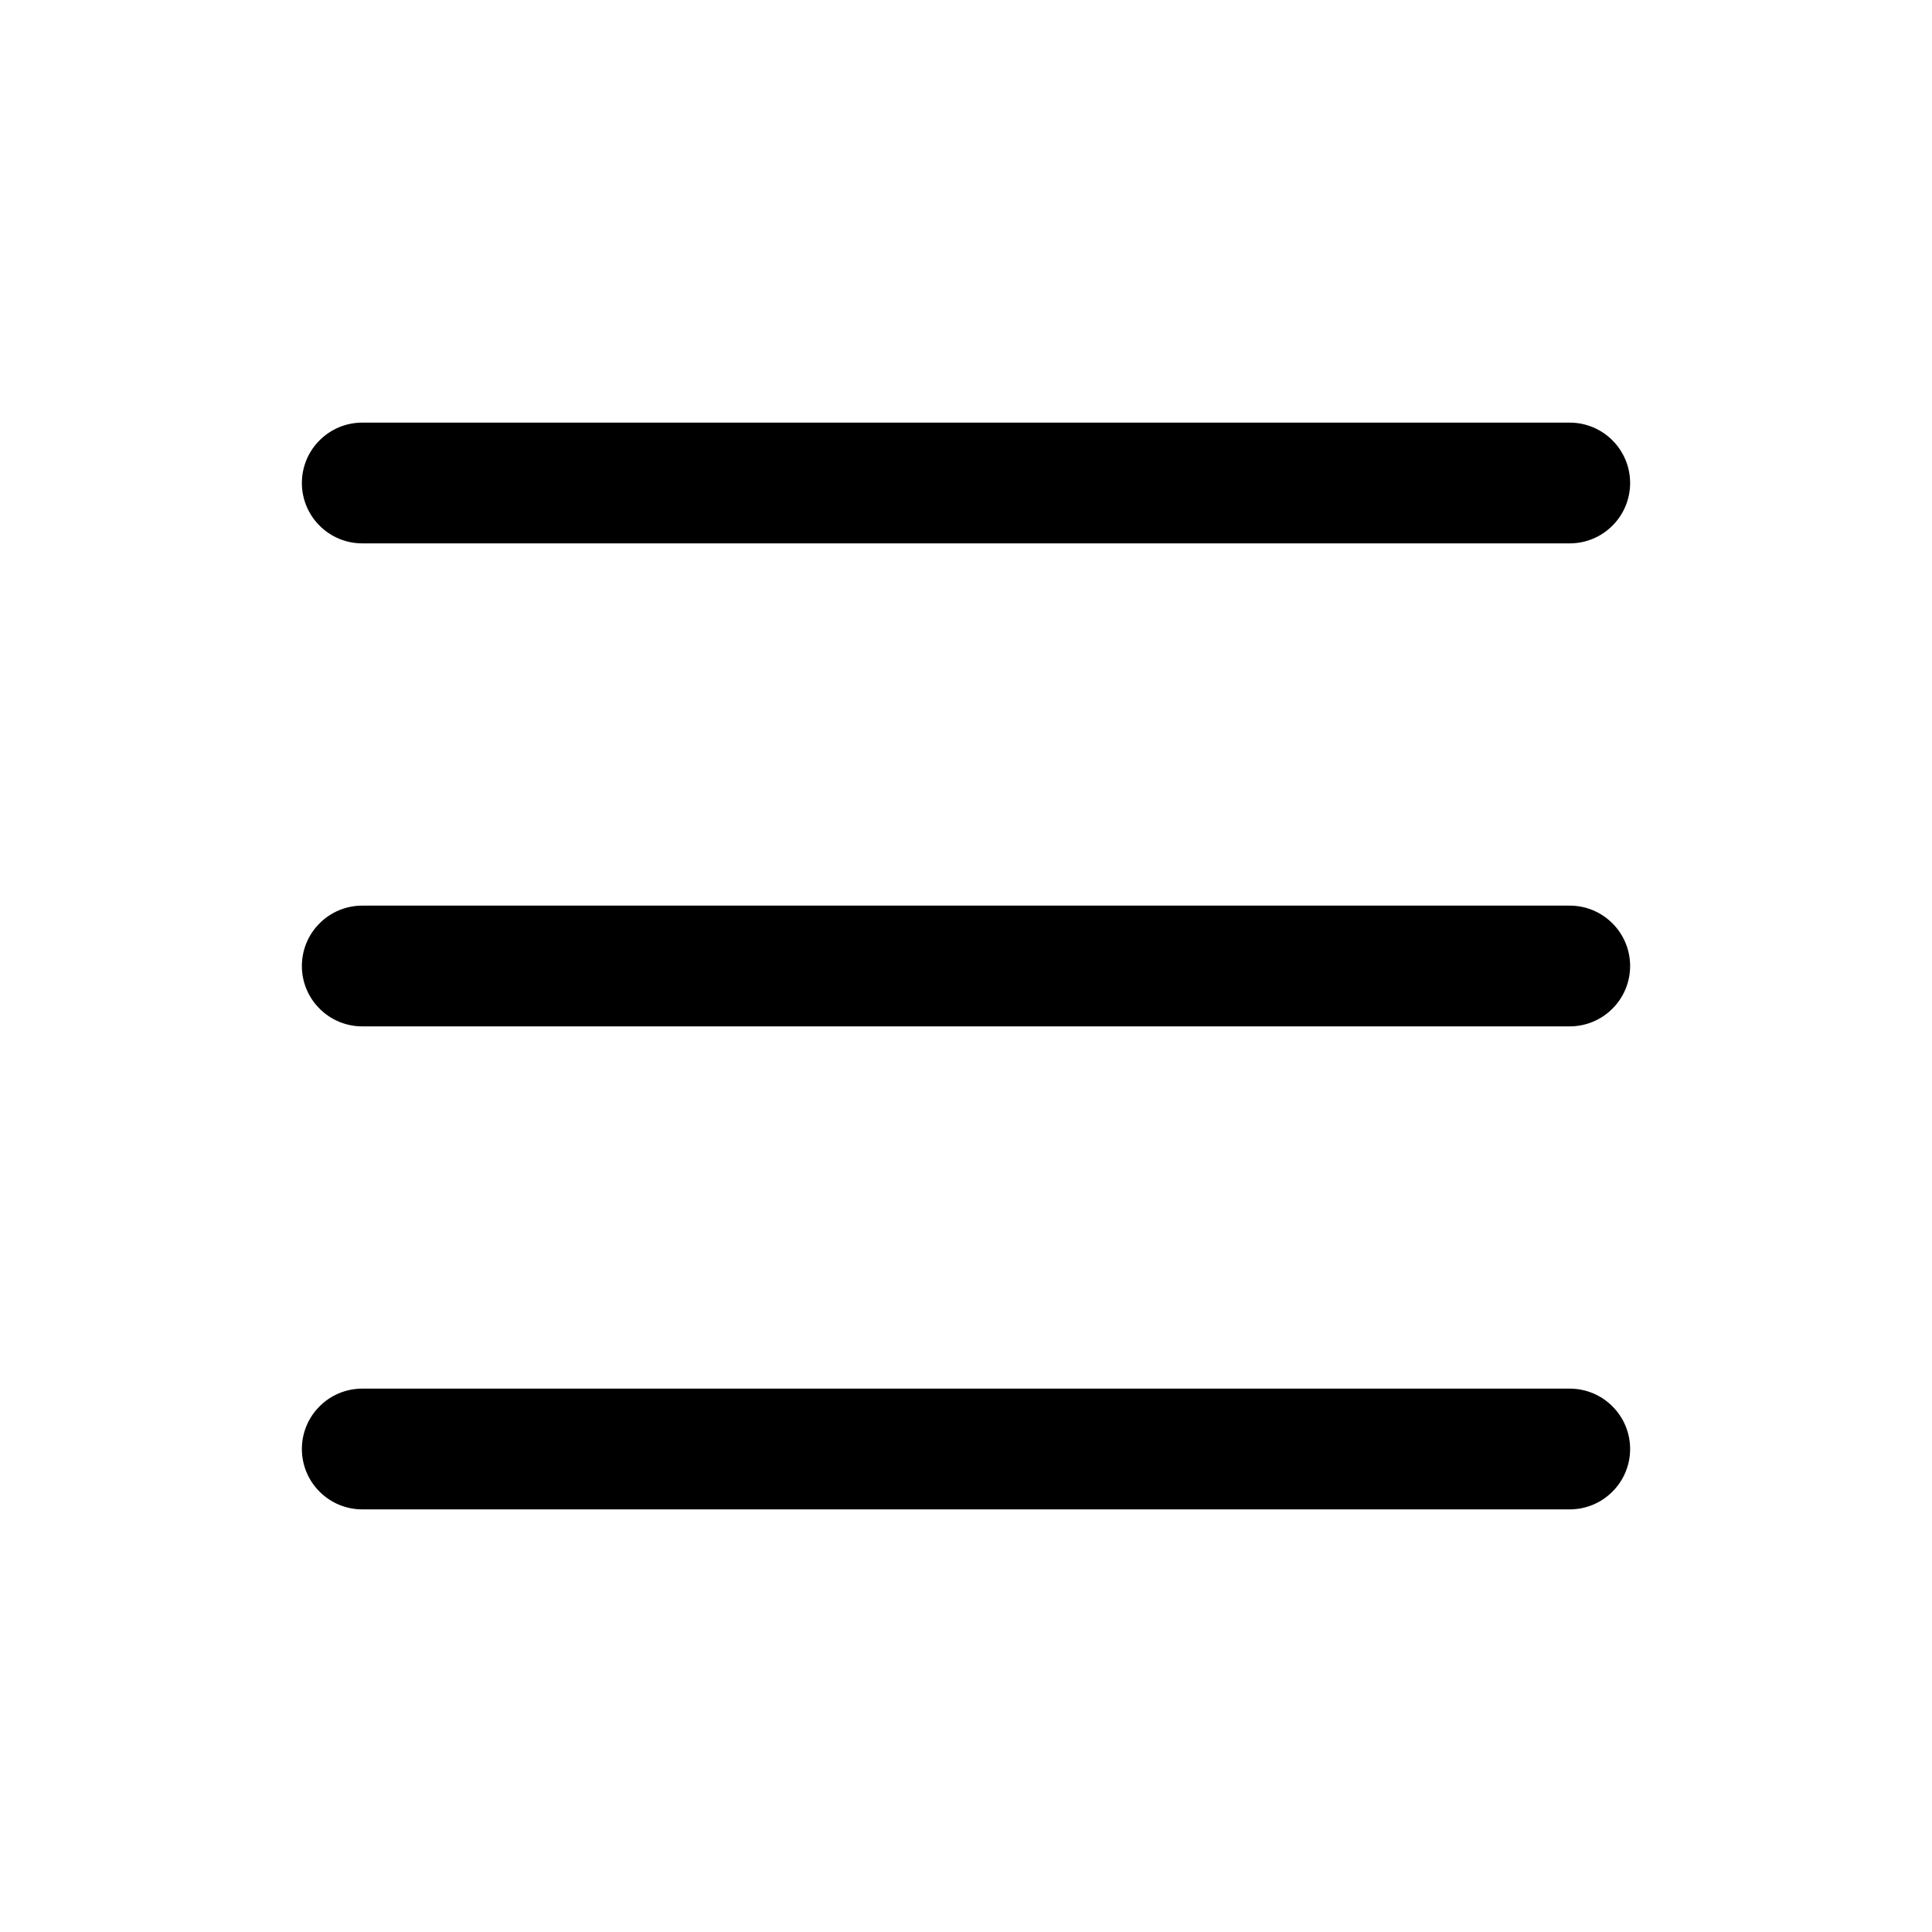
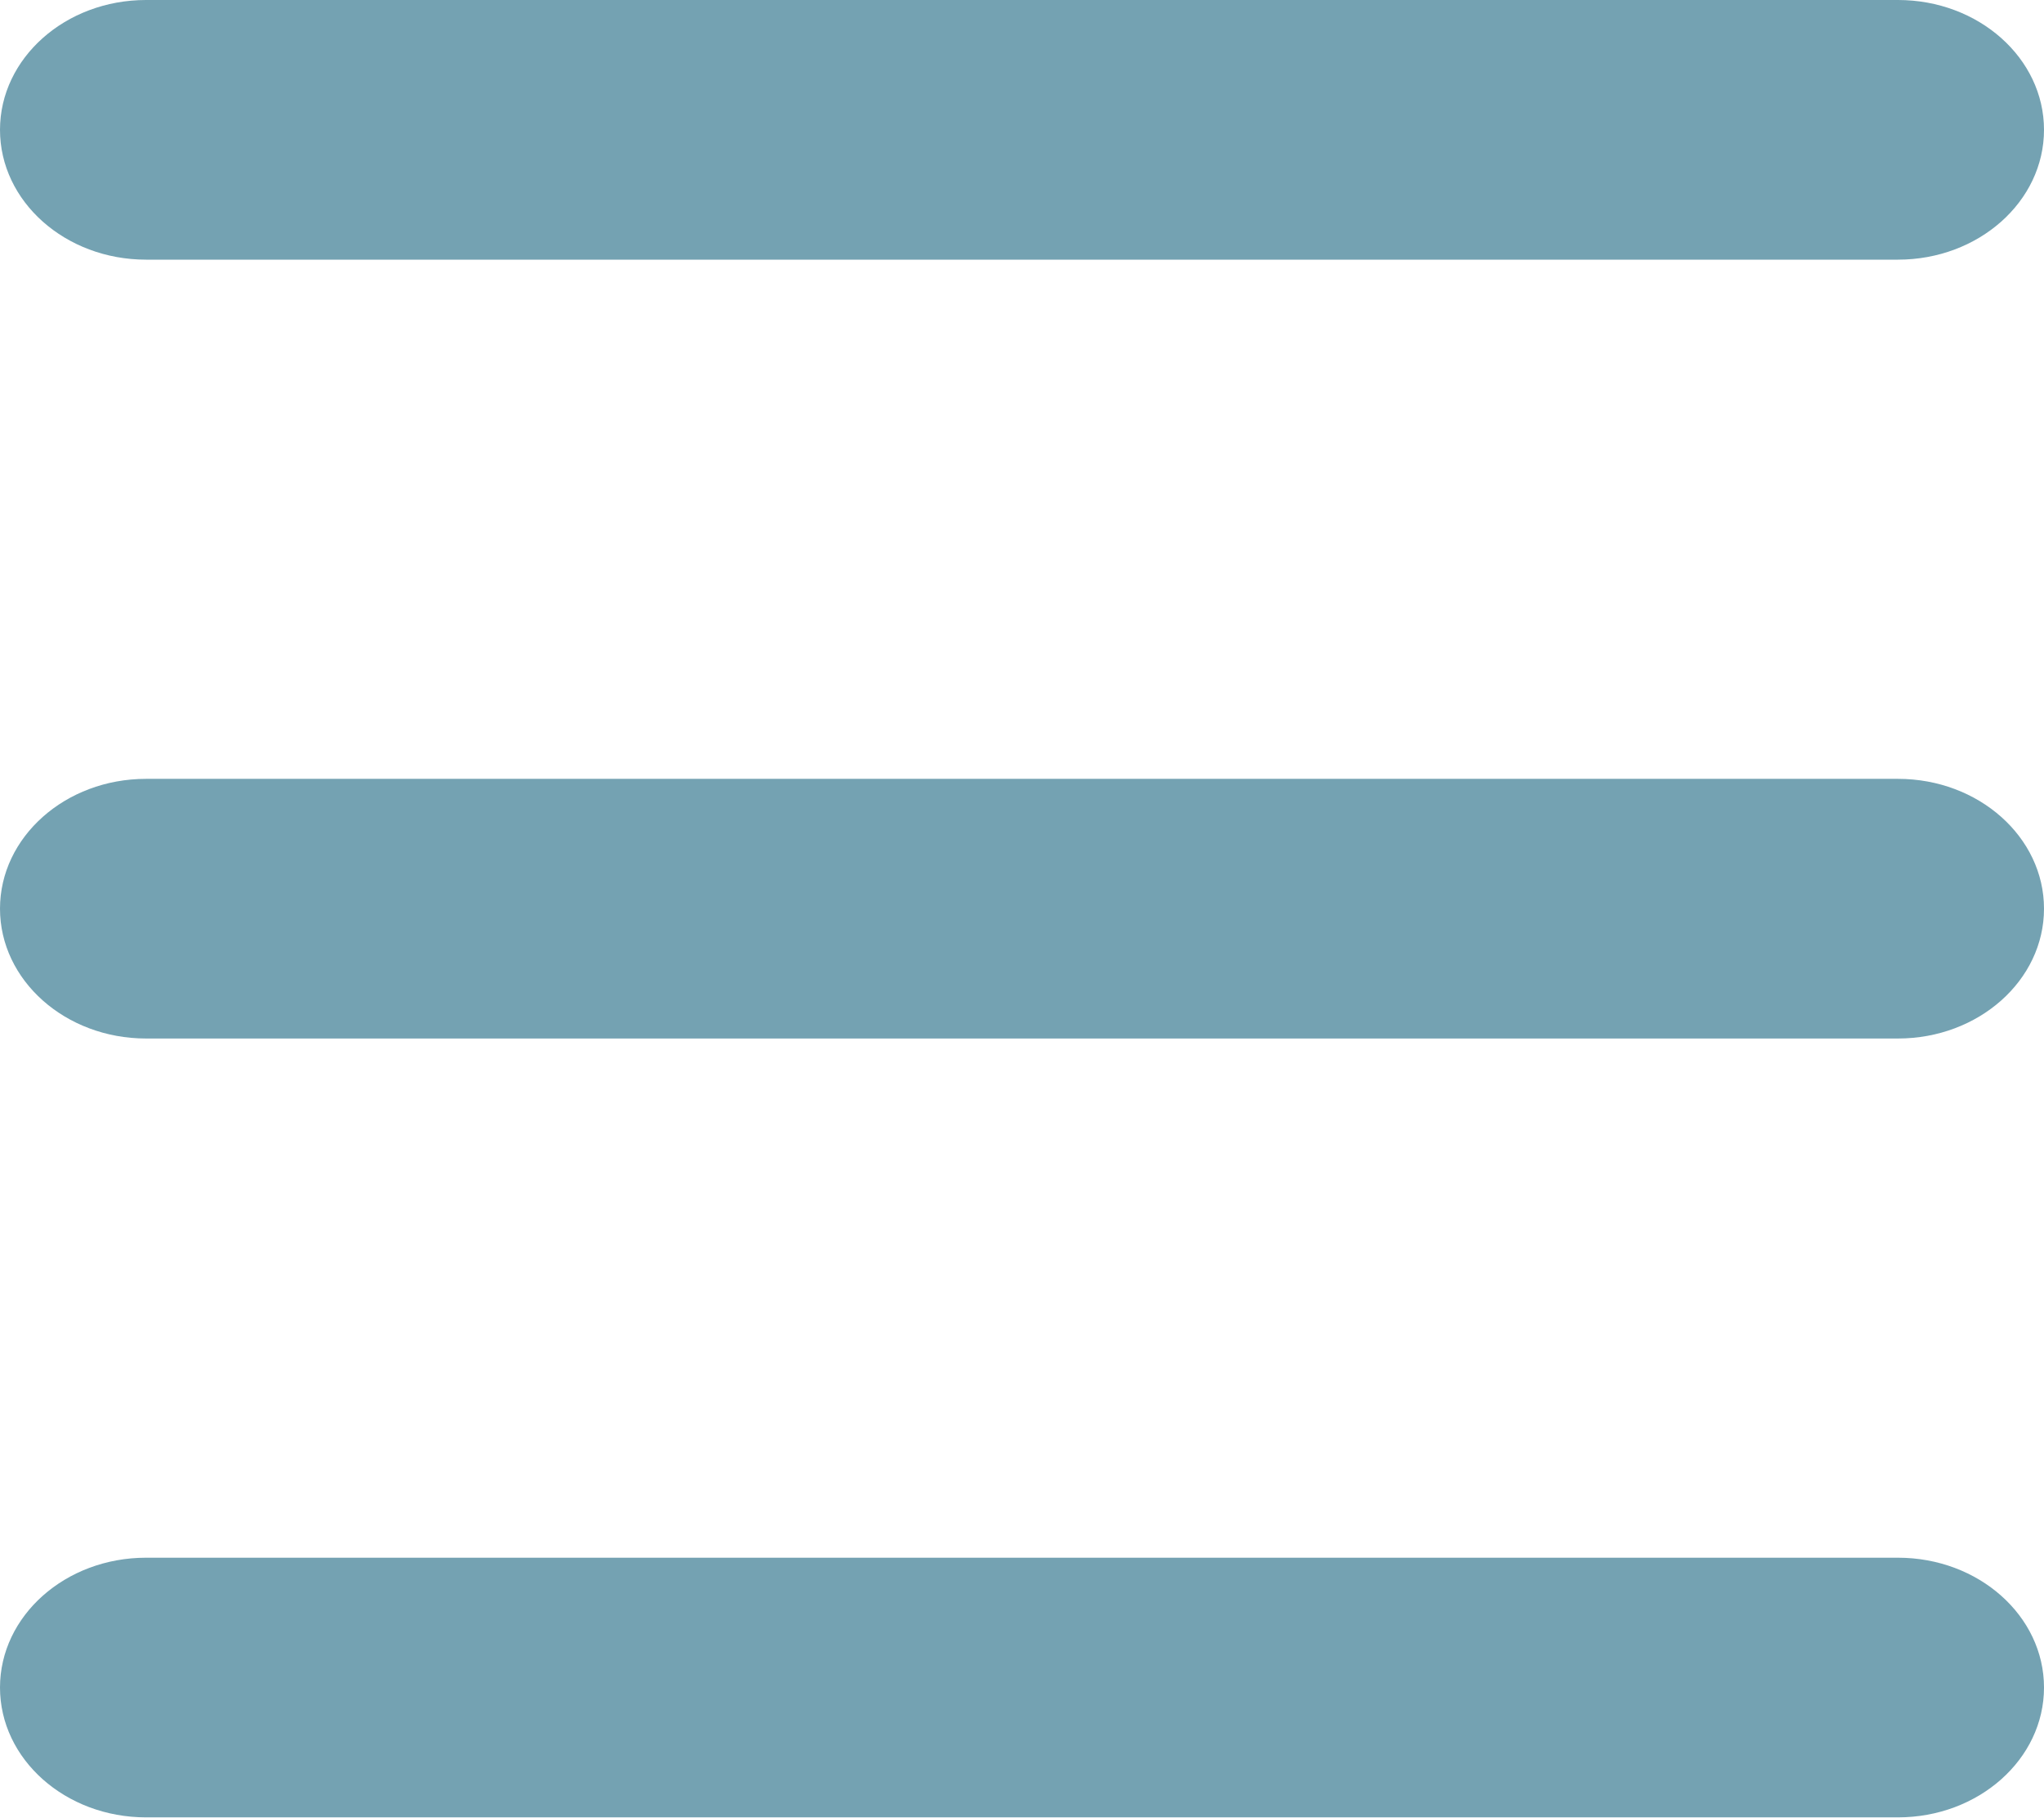
- <svg xmlns="http://www.w3.org/2000/svg" width="24" height="24" viewBox="0 0 24 24">
-   <path fill-rule="evenodd" clip-rule="evenodd" d="M3.75 18C3.75 17.801 3.829 17.61 3.97 17.47C4.11 17.329 4.301 17.25 4.5 17.25H19.5C19.699 17.25 19.89 17.329 20.03 17.47C20.171 17.61 20.25 17.801 20.25 18C20.25 18.199 20.171 18.39 20.03 18.53C19.89 18.671 19.699 18.75 19.5 18.75H4.5C4.301 18.75 4.11 18.671 3.97 18.53C3.829 18.39 3.75 18.199 3.75 18ZM3.75 12C3.75 11.801 3.829 11.61 3.97 11.47C4.11 11.329 4.301 11.25 4.5 11.25H19.5C19.699 11.25 19.89 11.329 20.03 11.47C20.171 11.61 20.25 11.801 20.25 12C20.25 12.199 20.171 12.39 20.03 12.53C19.89 12.671 19.699 12.75 19.5 12.75H4.5C4.301 12.75 4.11 12.671 3.97 12.53C3.829 12.39 3.75 12.199 3.75 12ZM3.75 6C3.75 5.801 3.829 5.61 3.97 5.47C4.11 5.329 4.301 5.25 4.5 5.25H19.5C19.699 5.25 19.89 5.329 20.03 5.47C20.171 5.61 20.25 5.801 20.25 6C20.25 6.199 20.171 6.39 20.03 6.53C19.89 6.671 19.699 6.75 19.5 6.75H4.5C4.301 6.75 4.11 6.671 3.97 6.53C3.829 6.39 3.75 6.199 3.75 6Z" />
+ <svg xmlns="http://www.w3.org/2000/svg" width="18" height="16" viewBox="0 0 18 16" fill="none">
+   <path d="M1.286 0C0.576 0 4.15742e-06 0.512 4.15742e-06 1.143C4.15742e-06 1.774 0.576 2.286 1.286 2.286H16.714C17.424 2.286 18 1.774 18 1.143C18 0.512 17.424 0 16.714 0H1.286Z" fill="#74A2B2" />
+   <path d="M1.286 9.143C0.576 9.143 4.15742e-06 8.631 4.15742e-06 8C4.15742e-06 7.369 0.576 6.857 1.286 6.857H16.714C17.424 6.857 18 7.369 18 8C18 8.631 17.424 9.143 16.714 9.143H1.286Z" fill="#74A2B2" />
+   <path d="M1.286 16C0.576 16 4.15742e-06 15.488 4.15742e-06 14.857C4.15742e-06 14.226 0.576 13.714 1.286 13.714H16.714C17.424 13.714 18 14.226 18 14.857C18 15.488 17.424 16 16.714 16H1.286Z" fill="#74A2B2" />
</svg>
